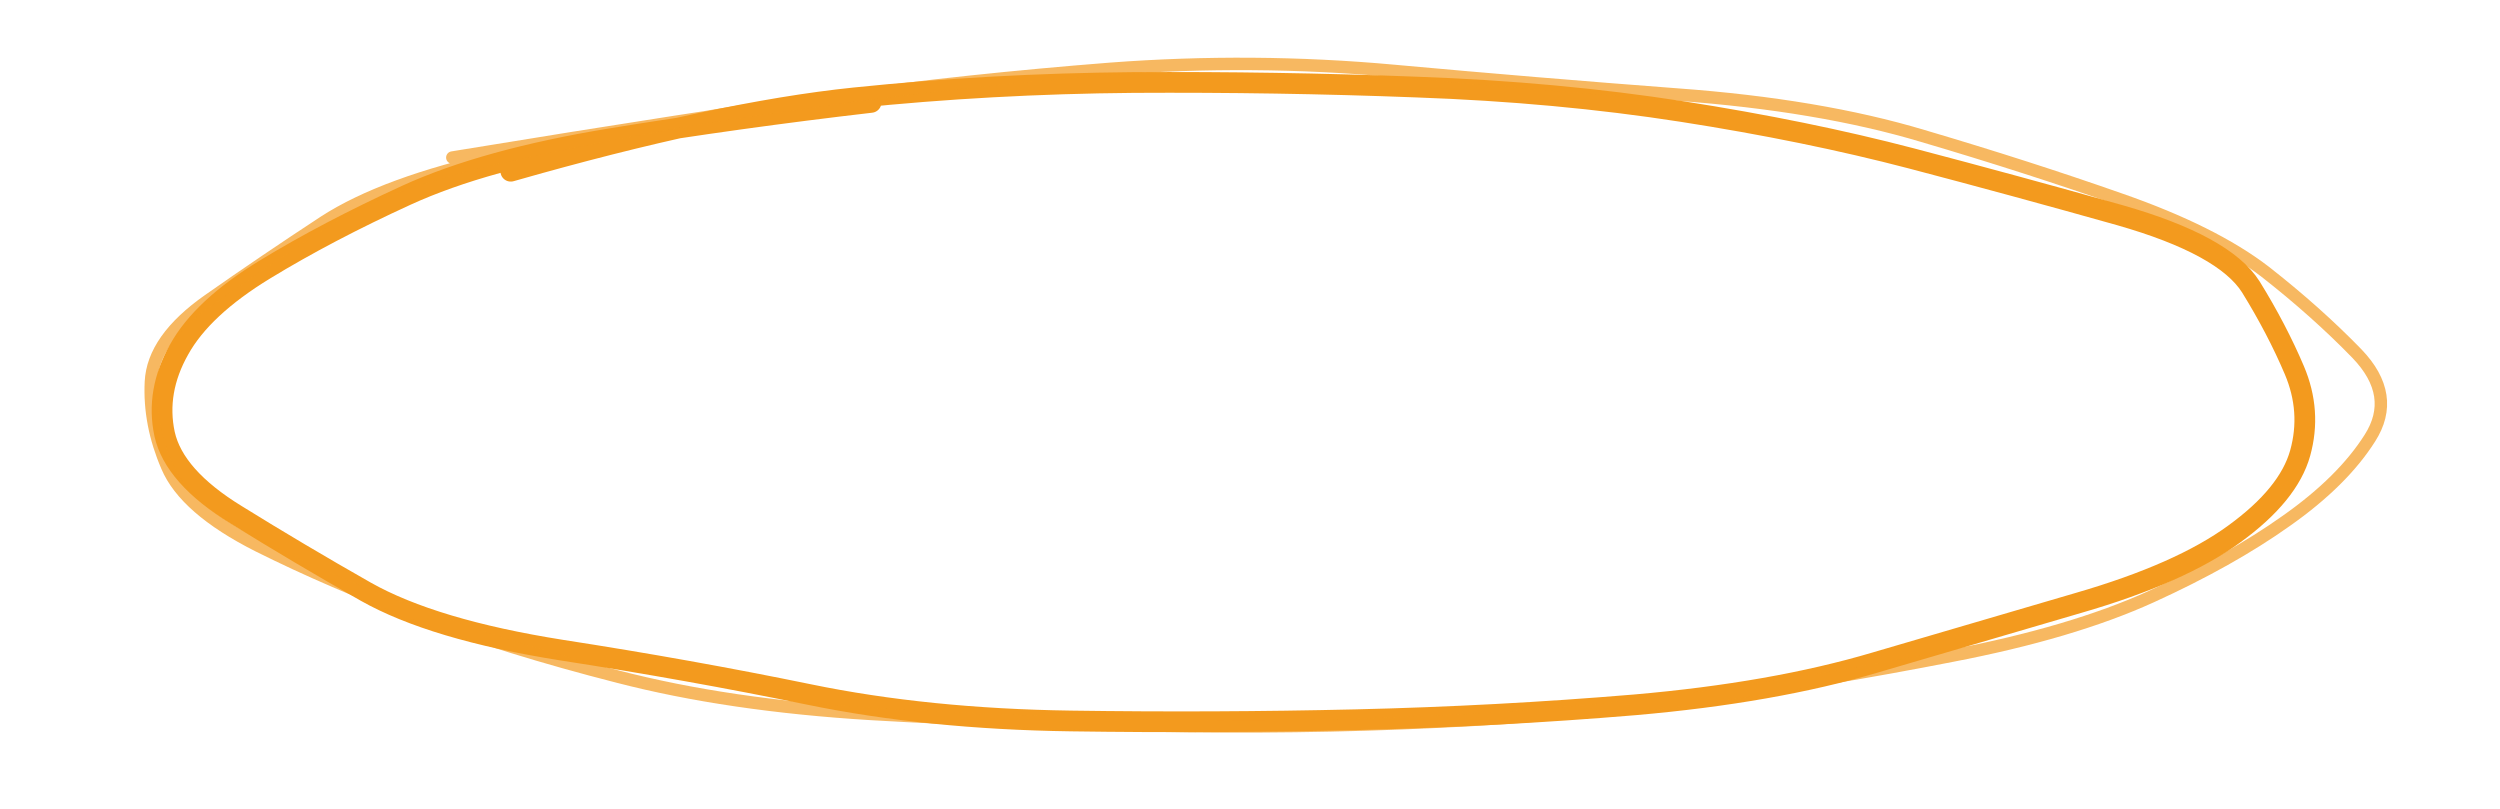
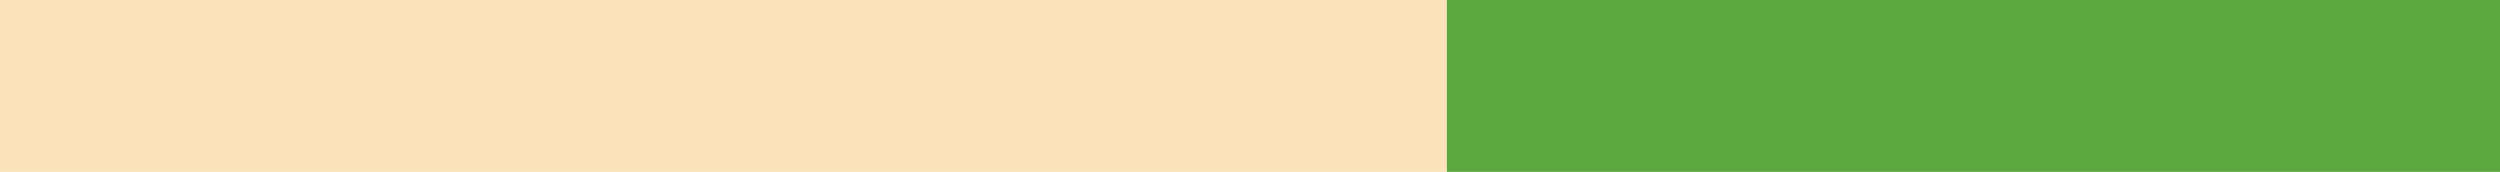
- <svg xmlns="http://www.w3.org/2000/svg" viewBox="659 529 603 195" width="603" height="195">
-   <path d="M782.2 570.3 Q832.2 556.0 865.1 552.6 Q898.0 549.2 932.4 548.9 Q966.8 548.7 1000.7 550.0 Q1034.5 551.2 1064.7 555.9 Q1094.8 560.6 1120.0 567.2 Q1145.1 573.8 1170.3 580.9 Q1195.5 588.1 1201.9 598.2 Q1208.2 608.4 1212.4 618.3 Q1216.6 628.2 1213.8 638.3 Q1211.0 648.3 1197.9 657.8 Q1184.9 667.3 1160.4 674.4 Q1135.9 681.6 1111.3 688.8 Q1086.7 696.1 1053.4 699.0 Q1020.0 701.8 986.0 702.6 Q952.0 703.4 917.3 702.9 Q882.7 702.4 854.1 696.5 Q825.4 690.6 794.4 685.8 Q763.5 680.9 747.2 671.7 Q731.0 662.5 716.0 653.2 Q701.0 644.0 698.7 633.7 Q696.5 623.4 702.2 613.3 Q707.8 603.2 722.9 594.0 Q738.0 584.8 757.0 576.1 Q776.0 567.4 806.6 562.4 Q837.2 557.4 869.1 553.7" fill="none" stroke="#F39A1E" stroke-width="5" stroke-linecap="round" opacity="1" />
-   <path d="M768.1 567.0 Q829.7 556.9 861.0 552.6 Q892.4 548.3 926.8 545.6 Q961.2 543.0 995.2 546.1 Q1029.2 549.2 1063.5 551.8 Q1097.8 554.3 1122.8 561.8 Q1147.9 569.2 1170.4 577.1 Q1192.8 584.9 1205.3 594.5 Q1217.7 604.2 1227.5 614.3 Q1237.2 624.4 1230.6 634.7 Q1224.0 645.1 1210.5 654.6 Q1197.0 664.2 1177.9 672.9 Q1158.8 681.6 1129.6 687.2 Q1100.5 692.9 1069.7 697.2 Q1038.9 701.6 1005.2 703.1 Q971.5 704.7 937.5 704.0 Q903.5 703.2 869.0 701.2 Q834.6 699.1 808.0 692.2 Q781.4 685.4 760.1 677.4 Q738.8 669.4 721.2 660.6 Q703.6 651.7 699.3 641.5 Q694.9 631.3 695.4 621.1 Q695.9 610.8 709.3 601.4 Q722.7 592.0 737.2 582.5 Q751.7 573.1 779.7 566.9 Q807.7 560.7 838.0 555.8" fill="none" stroke="#F39A1E" stroke-width="3" stroke-linecap="round" opacity="0.7" />
+ <svg xmlns="http://www.w3.org/2000/svg" viewBox="160 350 1600 110" width="1600" height="110">
+   <rect x="160" y="350" width="926" height="110" fill="#FDE3BC" />
+   <rect x="1086" y="350" width="674" height="110" fill="#5DA93F" />
</svg>
